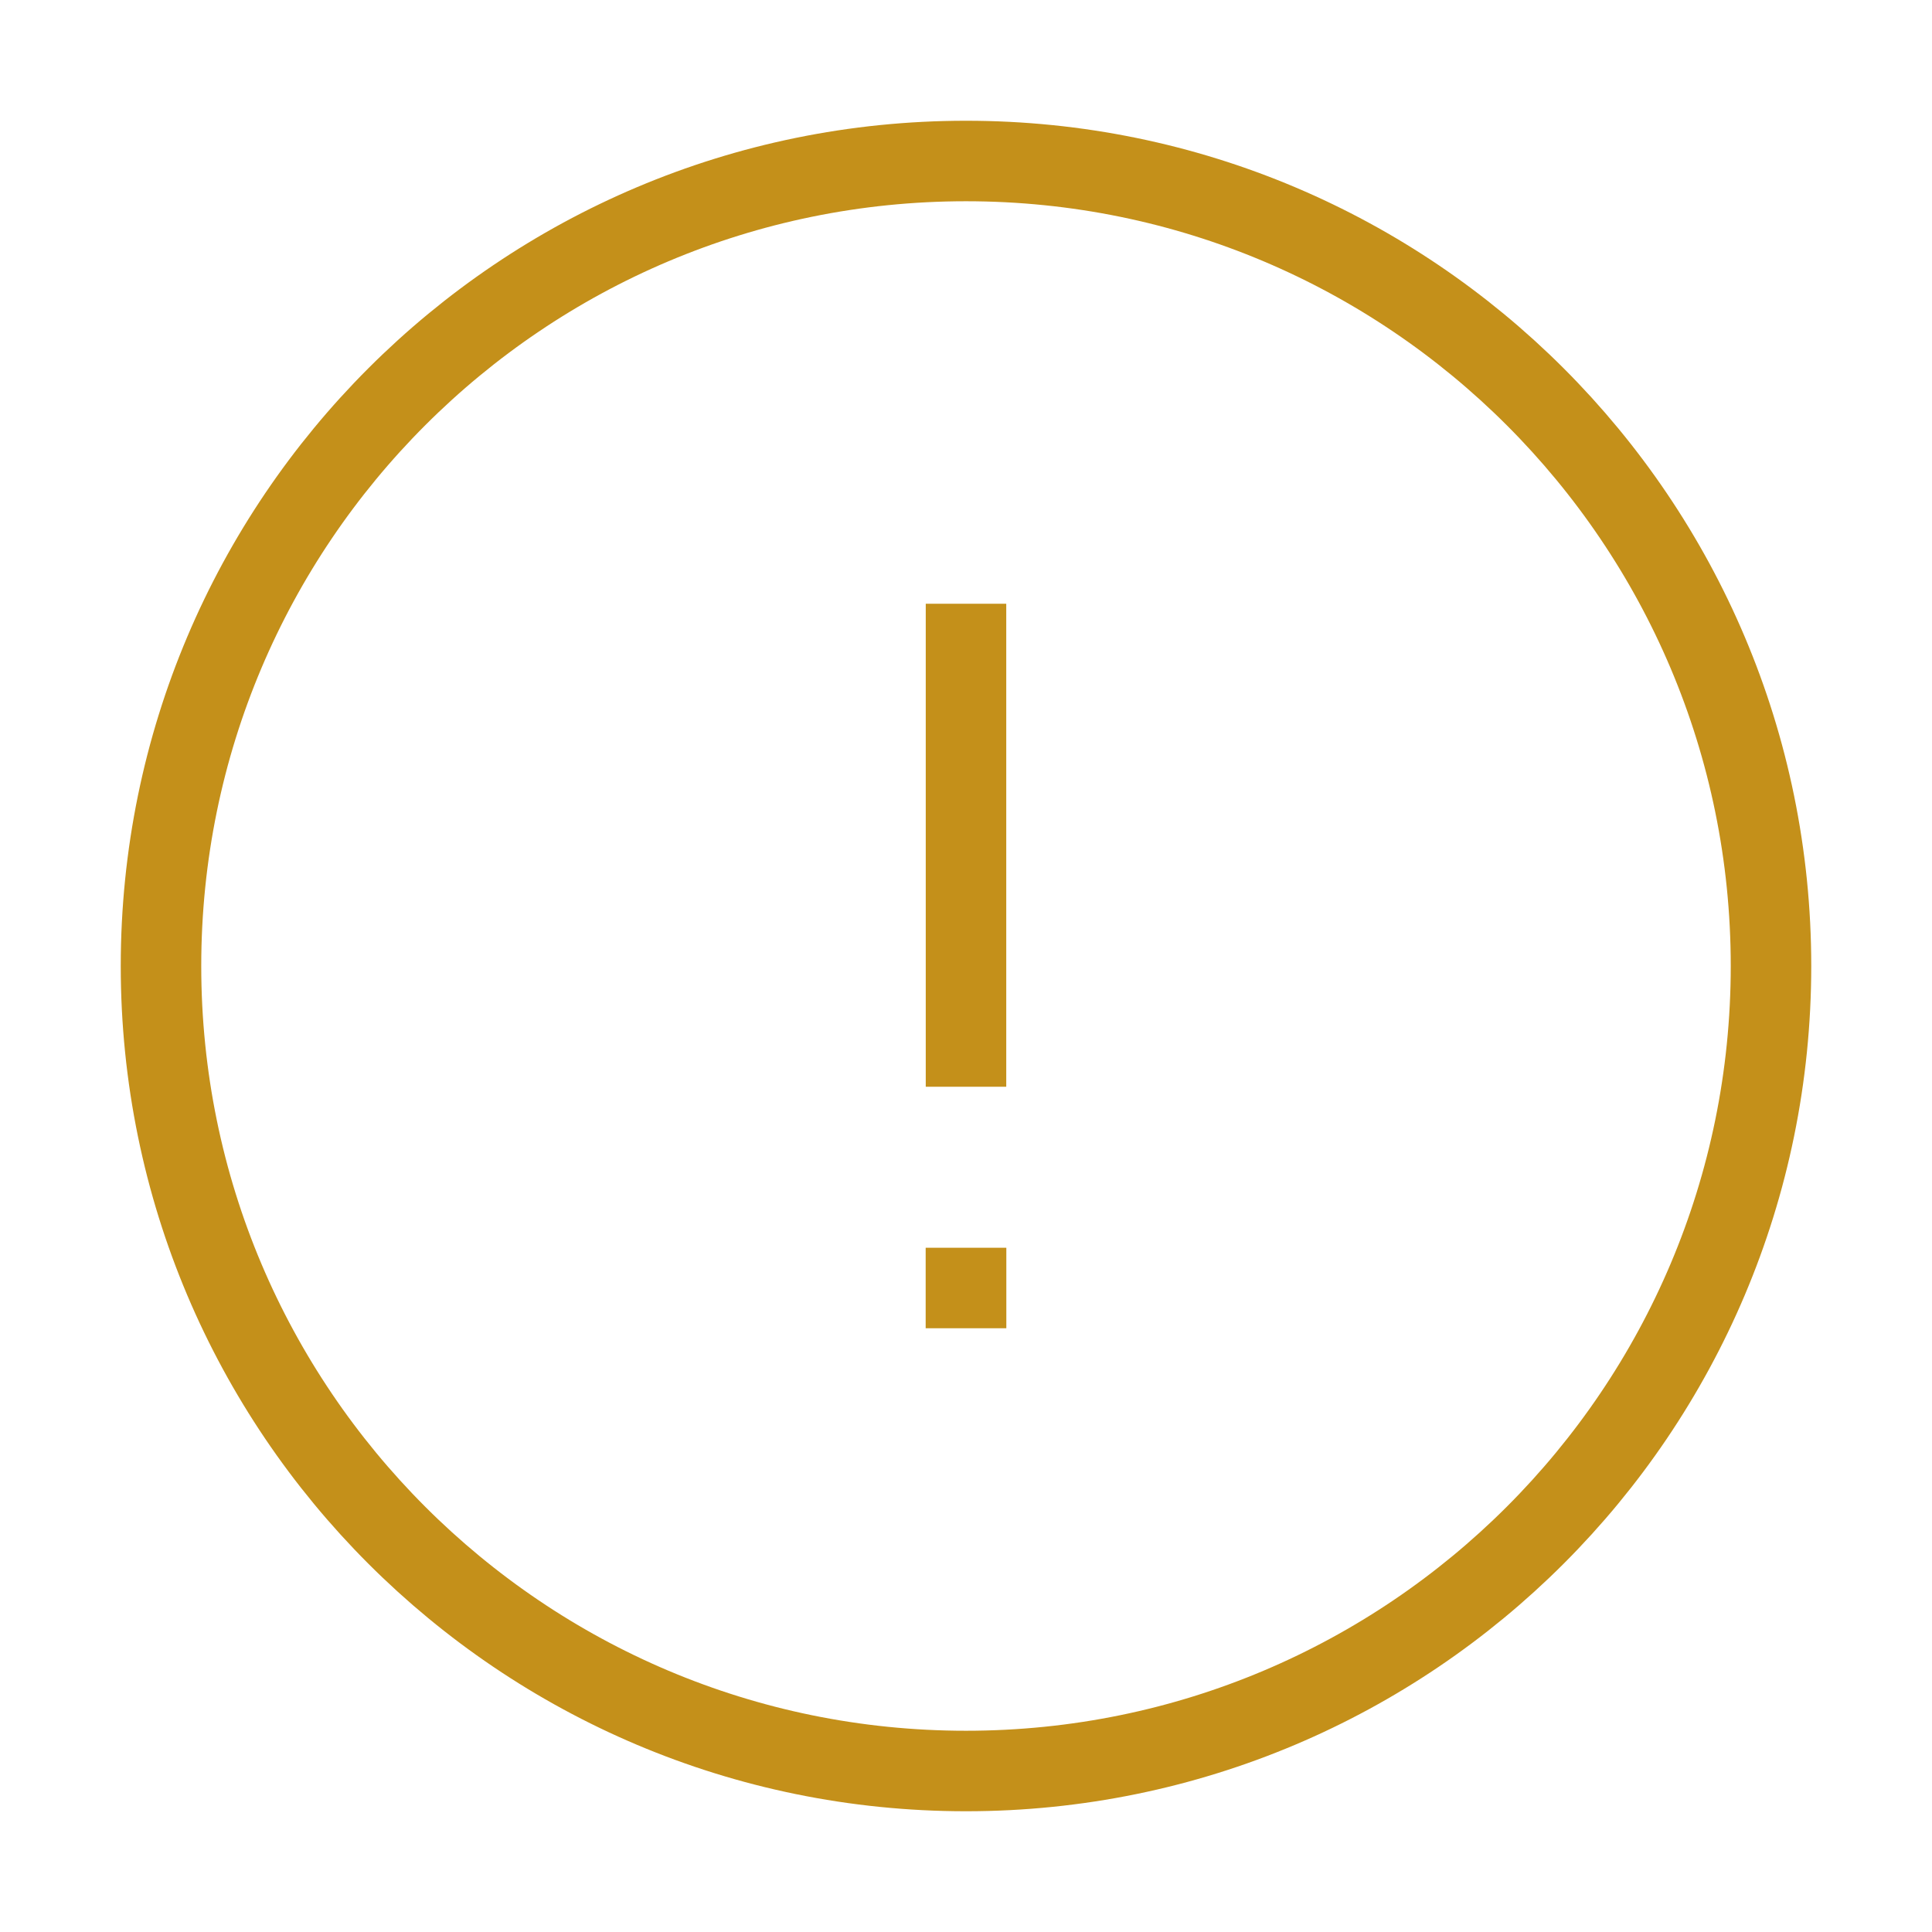
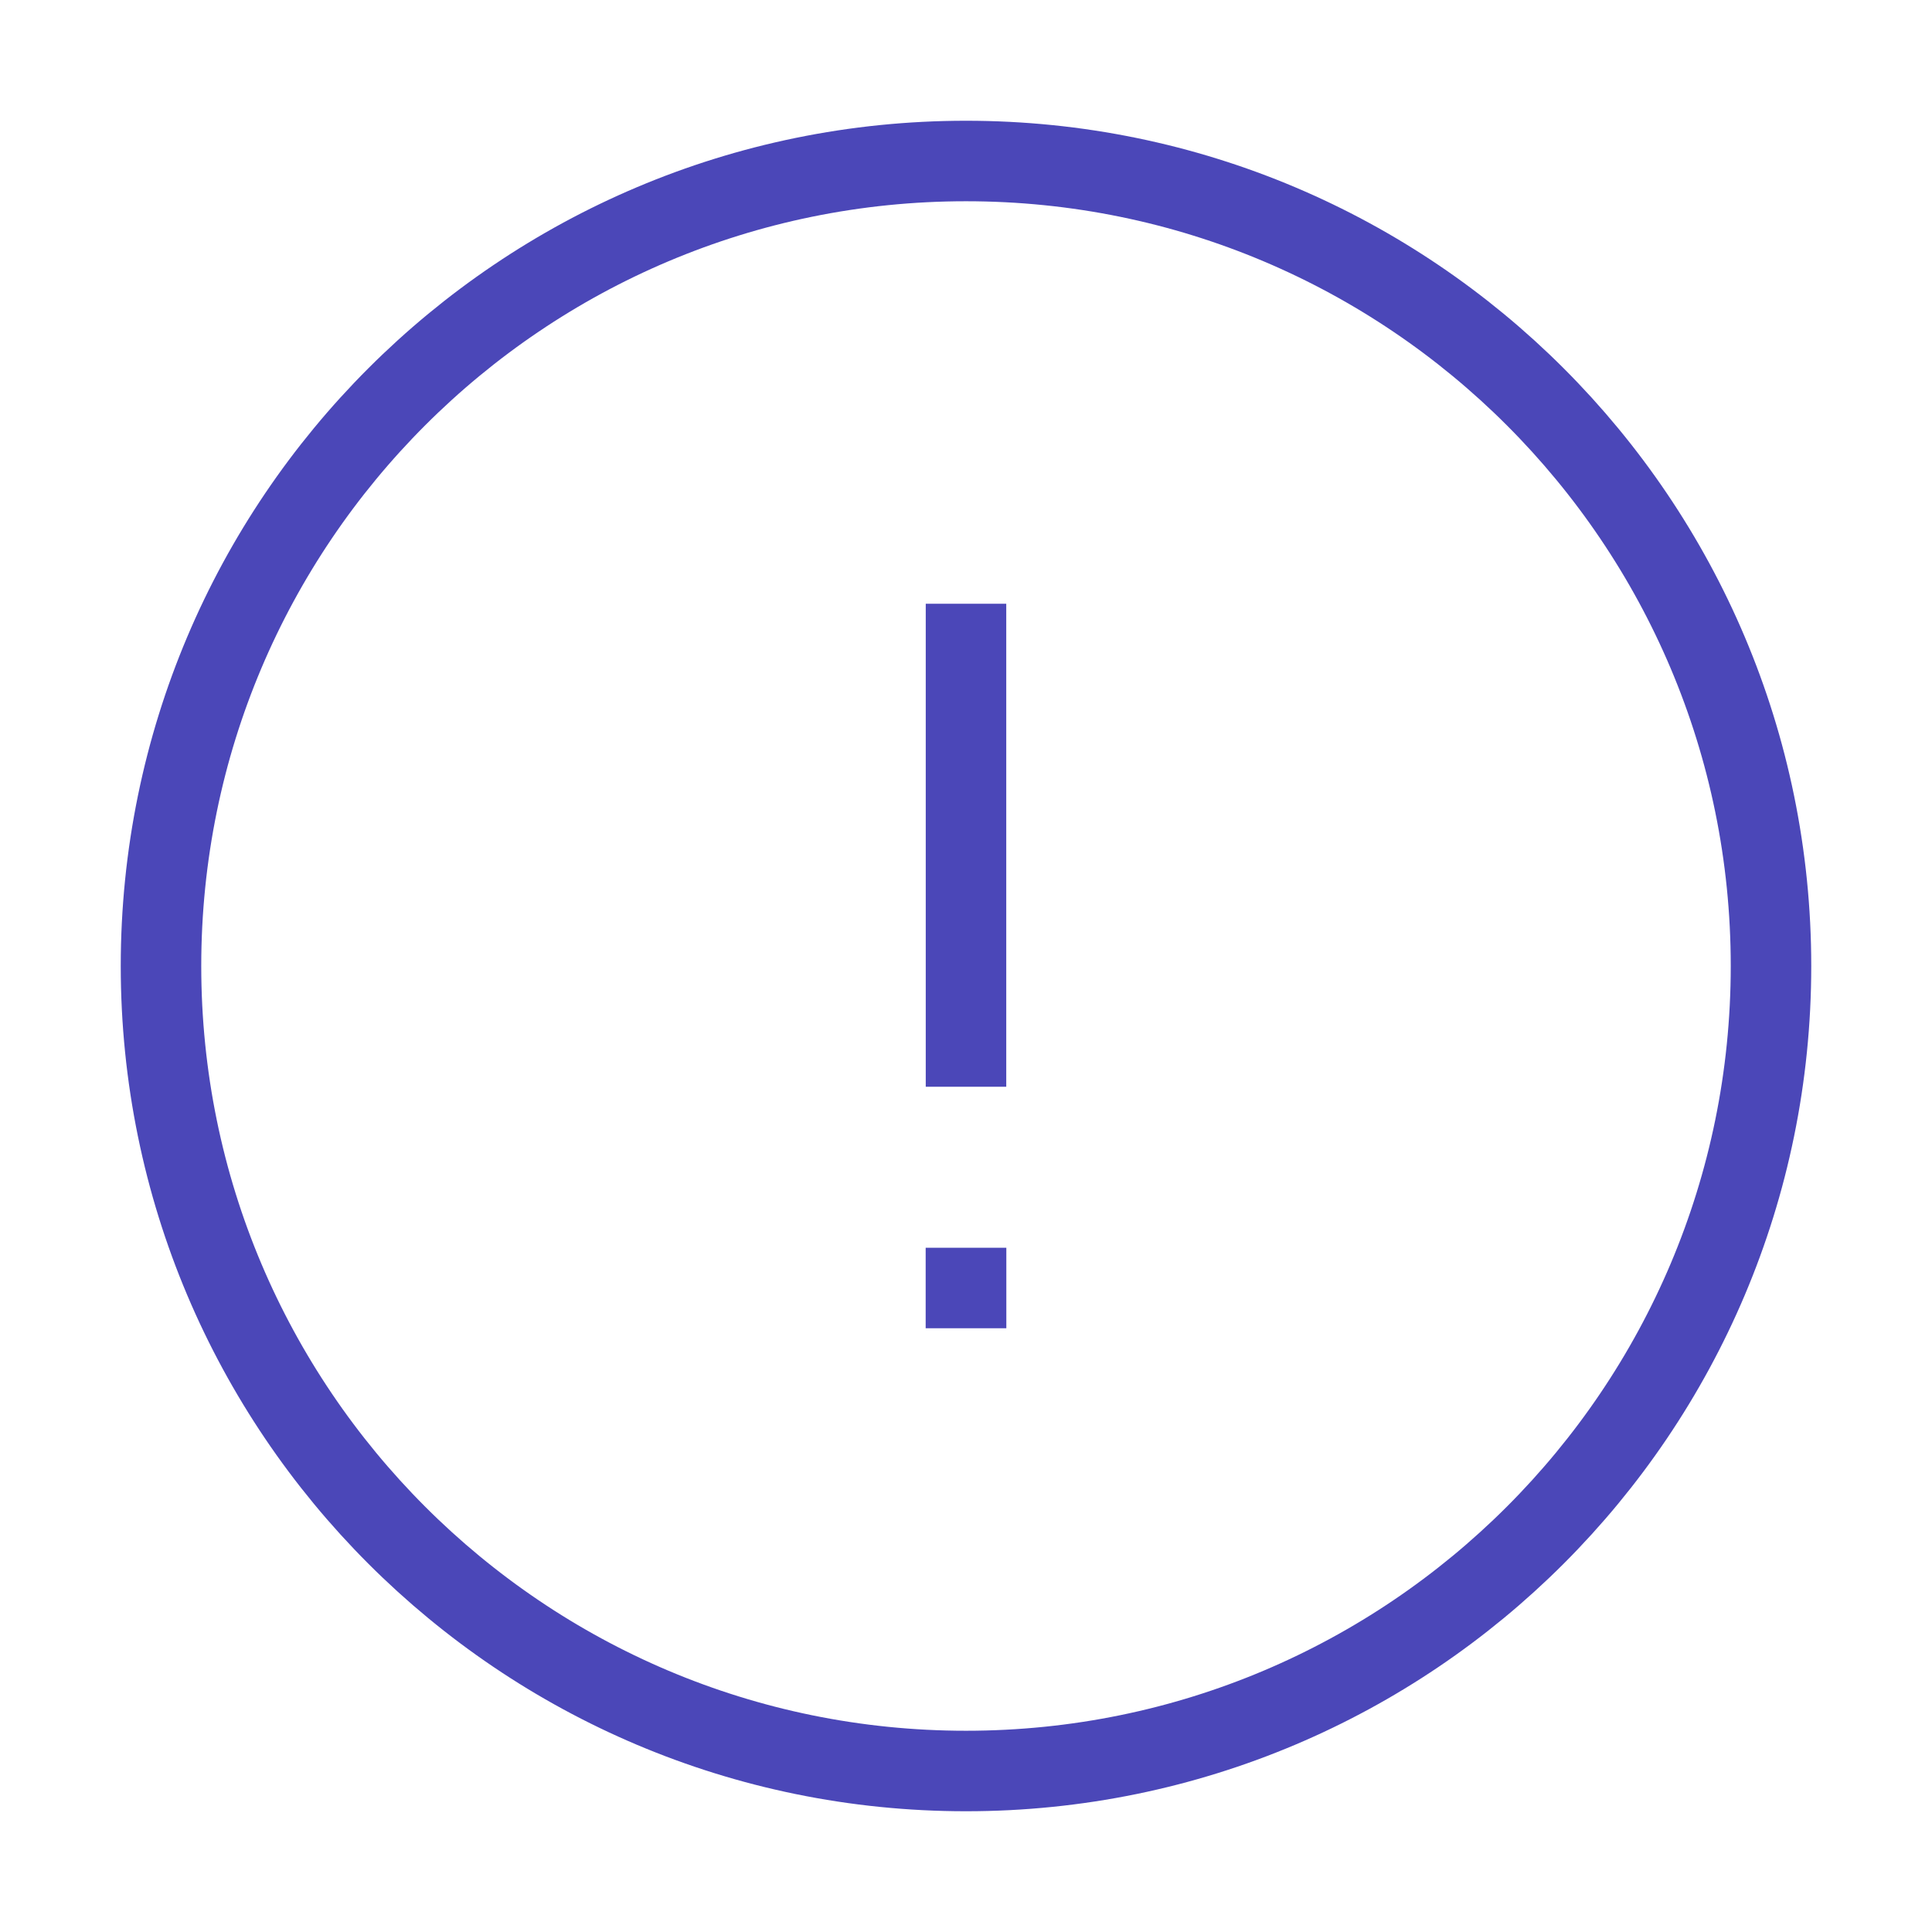
- <svg xmlns="http://www.w3.org/2000/svg" role="img" width="48px" height="48px" viewBox="0 0 24 24" aria-labelledby="errorIconTitle" stroke="#C4901A" stroke-width="1" stroke-linecap="square" stroke-linejoin="miter" fill="none" color="#2329D6">
+ <svg xmlns="http://www.w3.org/2000/svg" role="img" width="48px" height="48px" viewBox="0 0 24 24" aria-labelledby="errorIconTitle" stroke="#4B47B8" stroke-width="1" stroke-linecap="square" stroke-linejoin="miter" fill="none" color="#2329D6">
  <path d="M12 8L12 13" />
  <line x1="12" y1="16" x2="12" y2="16" />
  <circle cx="12" cy="12" r="10" />
</svg>
